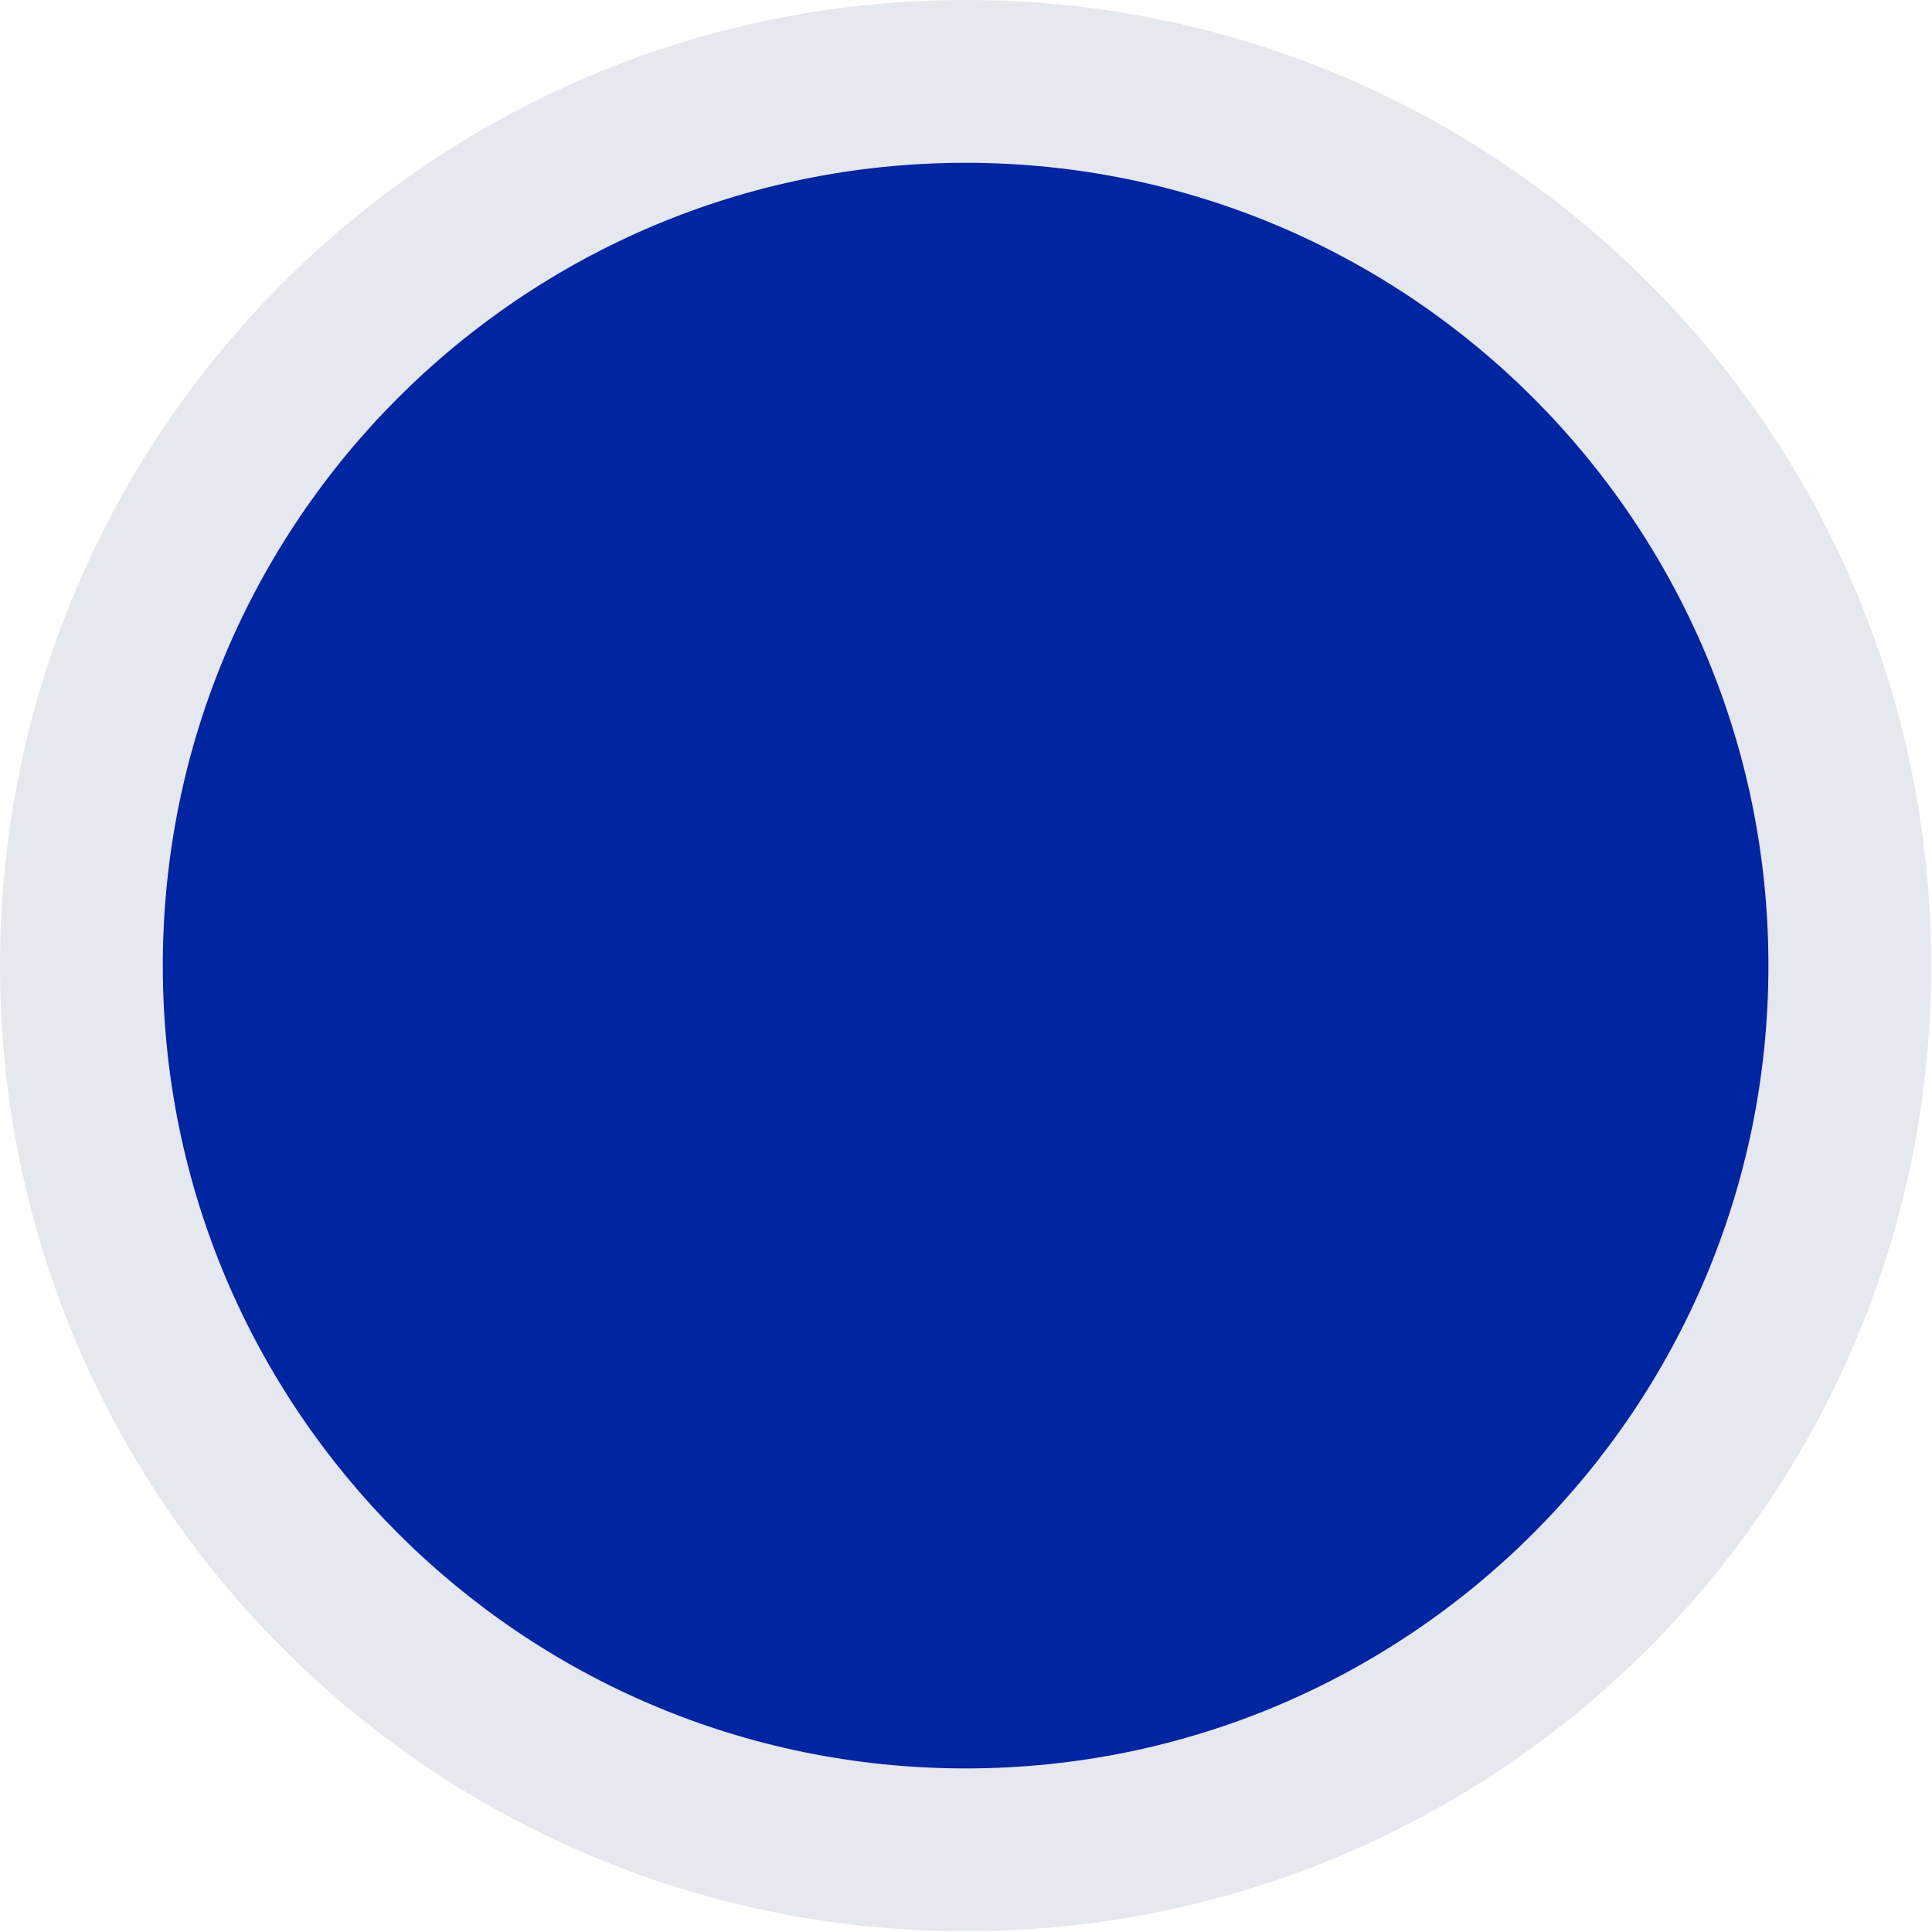
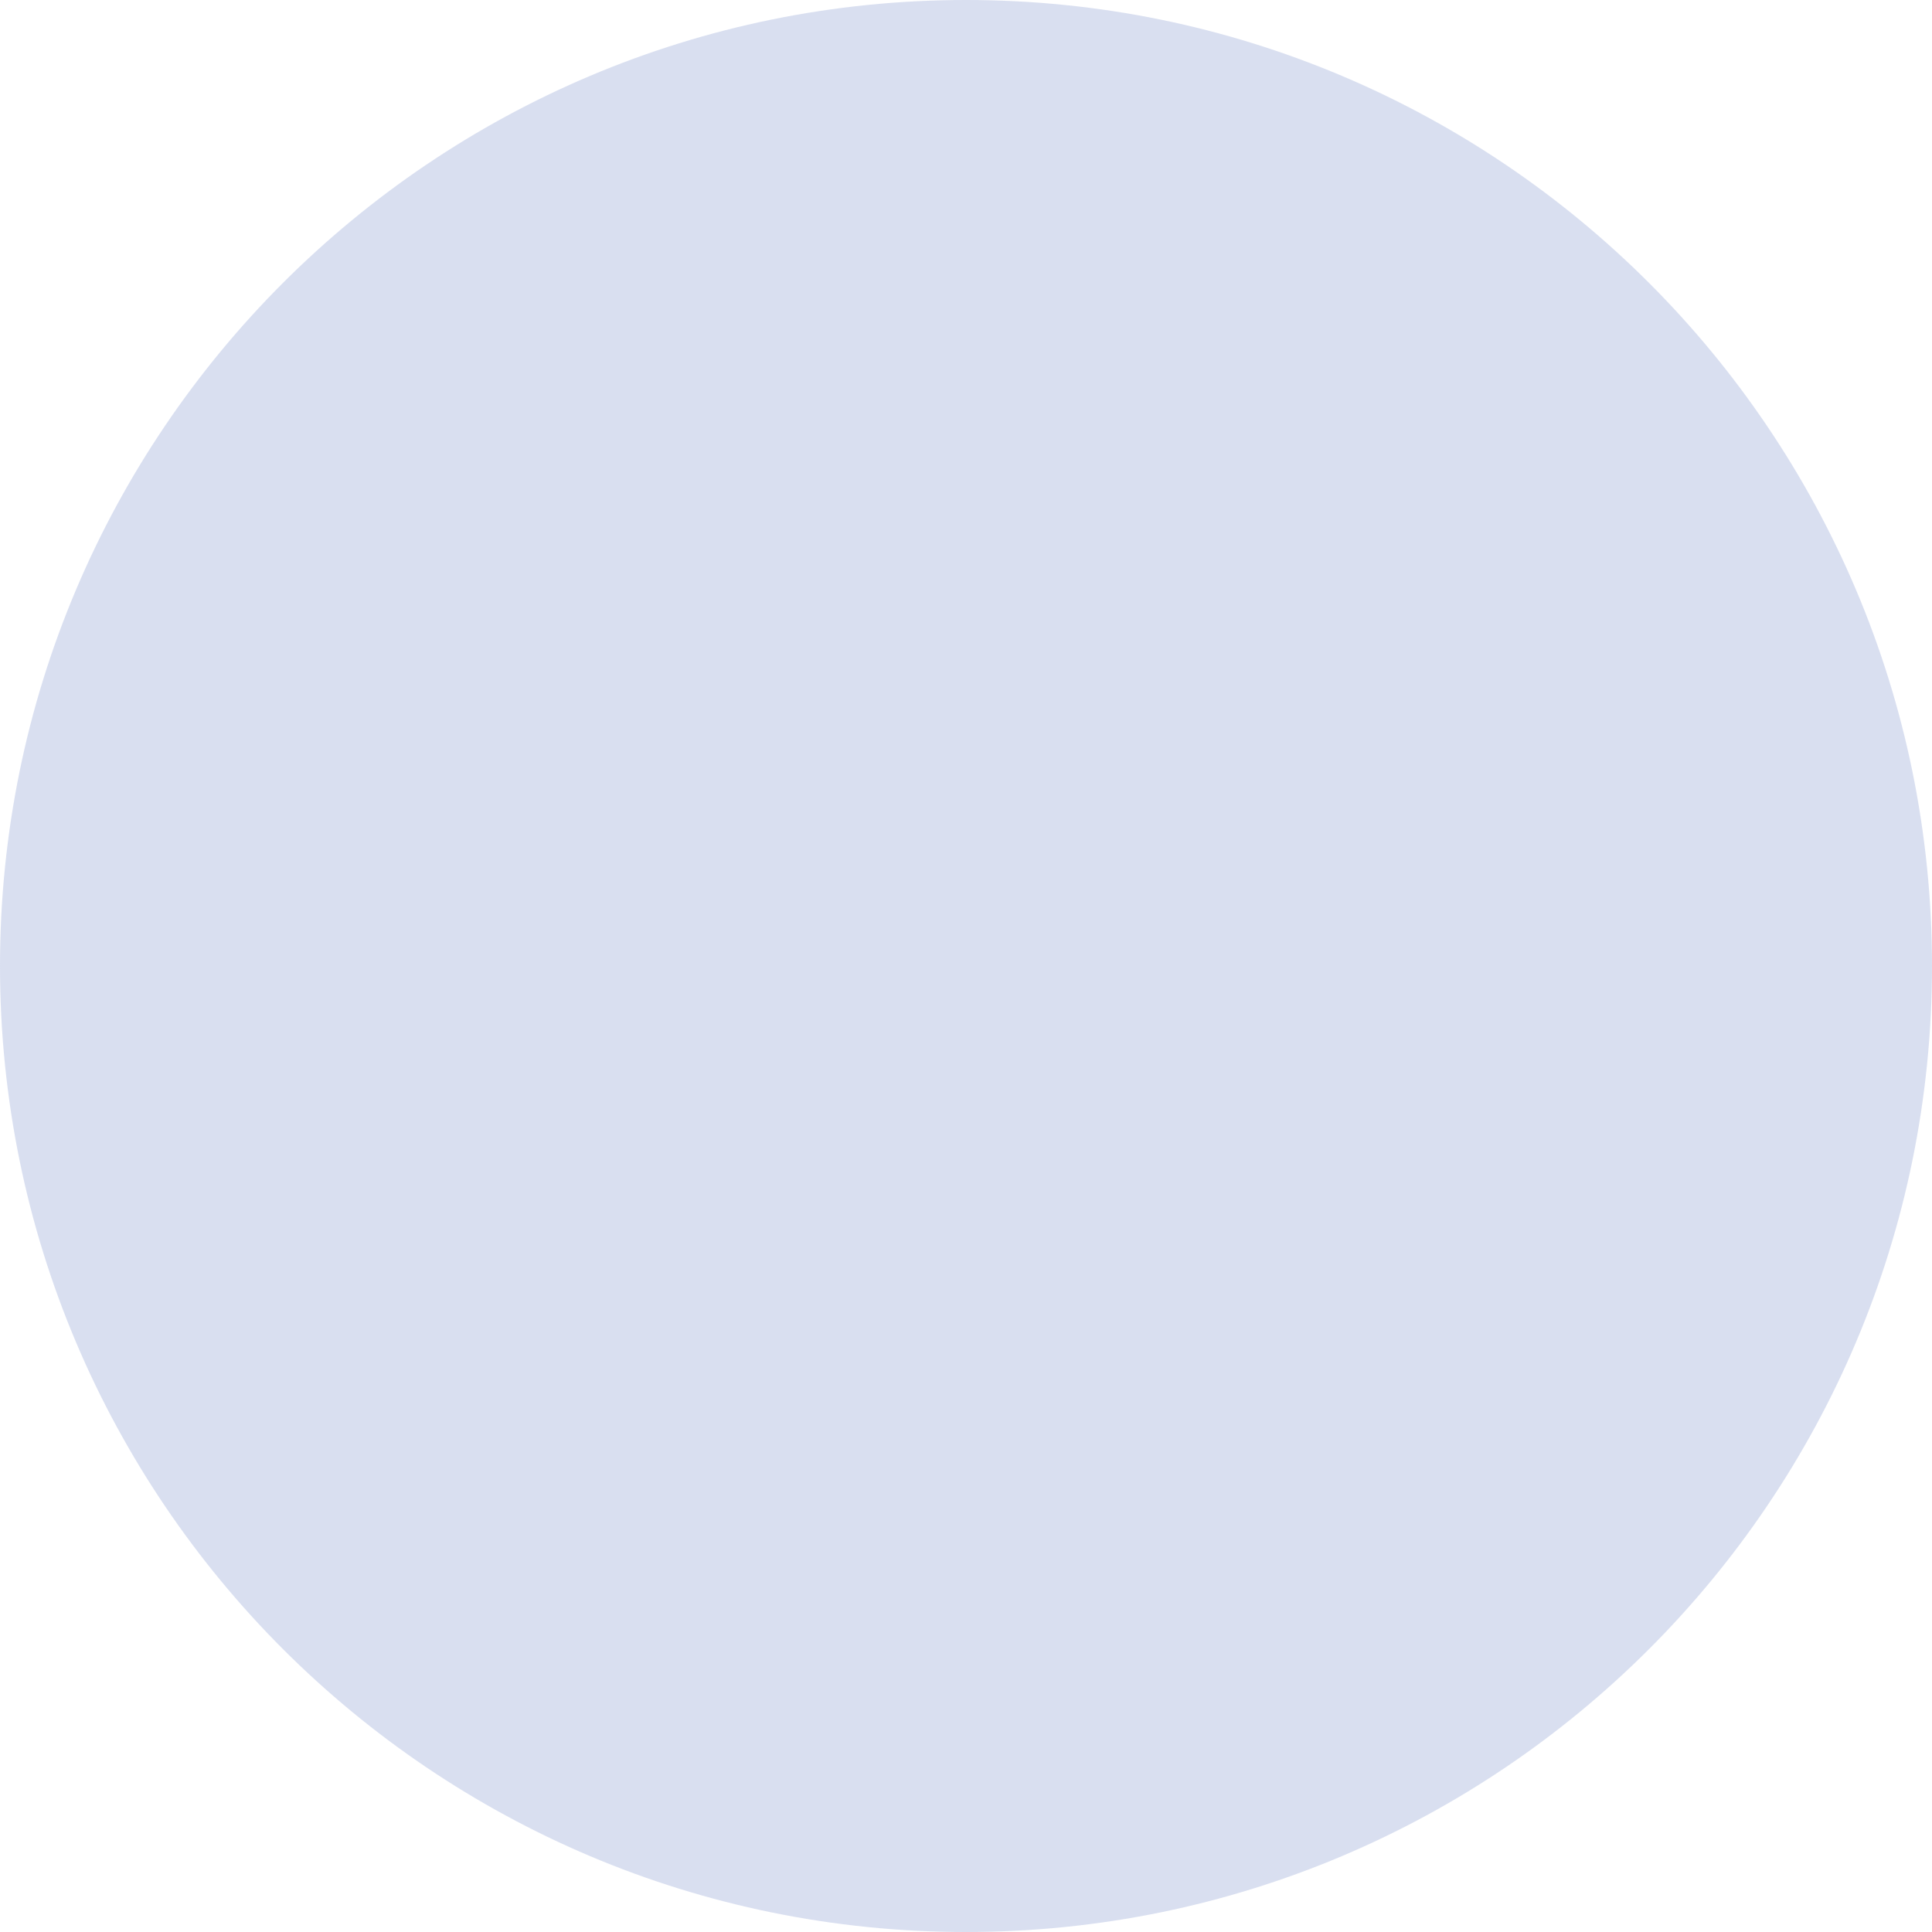
- <svg xmlns="http://www.w3.org/2000/svg" width="261" height="261" viewBox="0 0 261 261" fill="none">
-   <circle cx="130.5" cy="130.5" r="130.5" fill="#00165F" fill-opacity="0.1" />
-   <circle cx="130.5" cy="130.5" r="108.5" fill="#0025A0" />
+ <svg xmlns="http://www.w3.org/2000/svg" width="217" height="217" viewBox="0 0 217 217" fill="none">
+   <g filter="url(#filter0_b_265_17)">
+     <circle cx="108.5" cy="108.5" r="108.5" fill="#6A83C4" fill-opacity="0.25" />
+   </g>
+   <defs>
+     <filter id="filter0_b_265_17" x="-17" y="-17" width="251" height="251" filterUnits="userSpaceOnUse" color-interpolation-filters="sRGB">
+       <feFlood flood-opacity="0" result="BackgroundImageFix" />
+       <feGaussianBlur in="BackgroundImageFix" stdDeviation="8.5" />
+       <feComposite in2="SourceAlpha" operator="in" result="effect1_backgroundBlur_265_17" />
+       <feBlend mode="normal" in="SourceGraphic" in2="effect1_backgroundBlur_265_17" result="shape" />
+     </filter>
+   </defs>
</svg>
